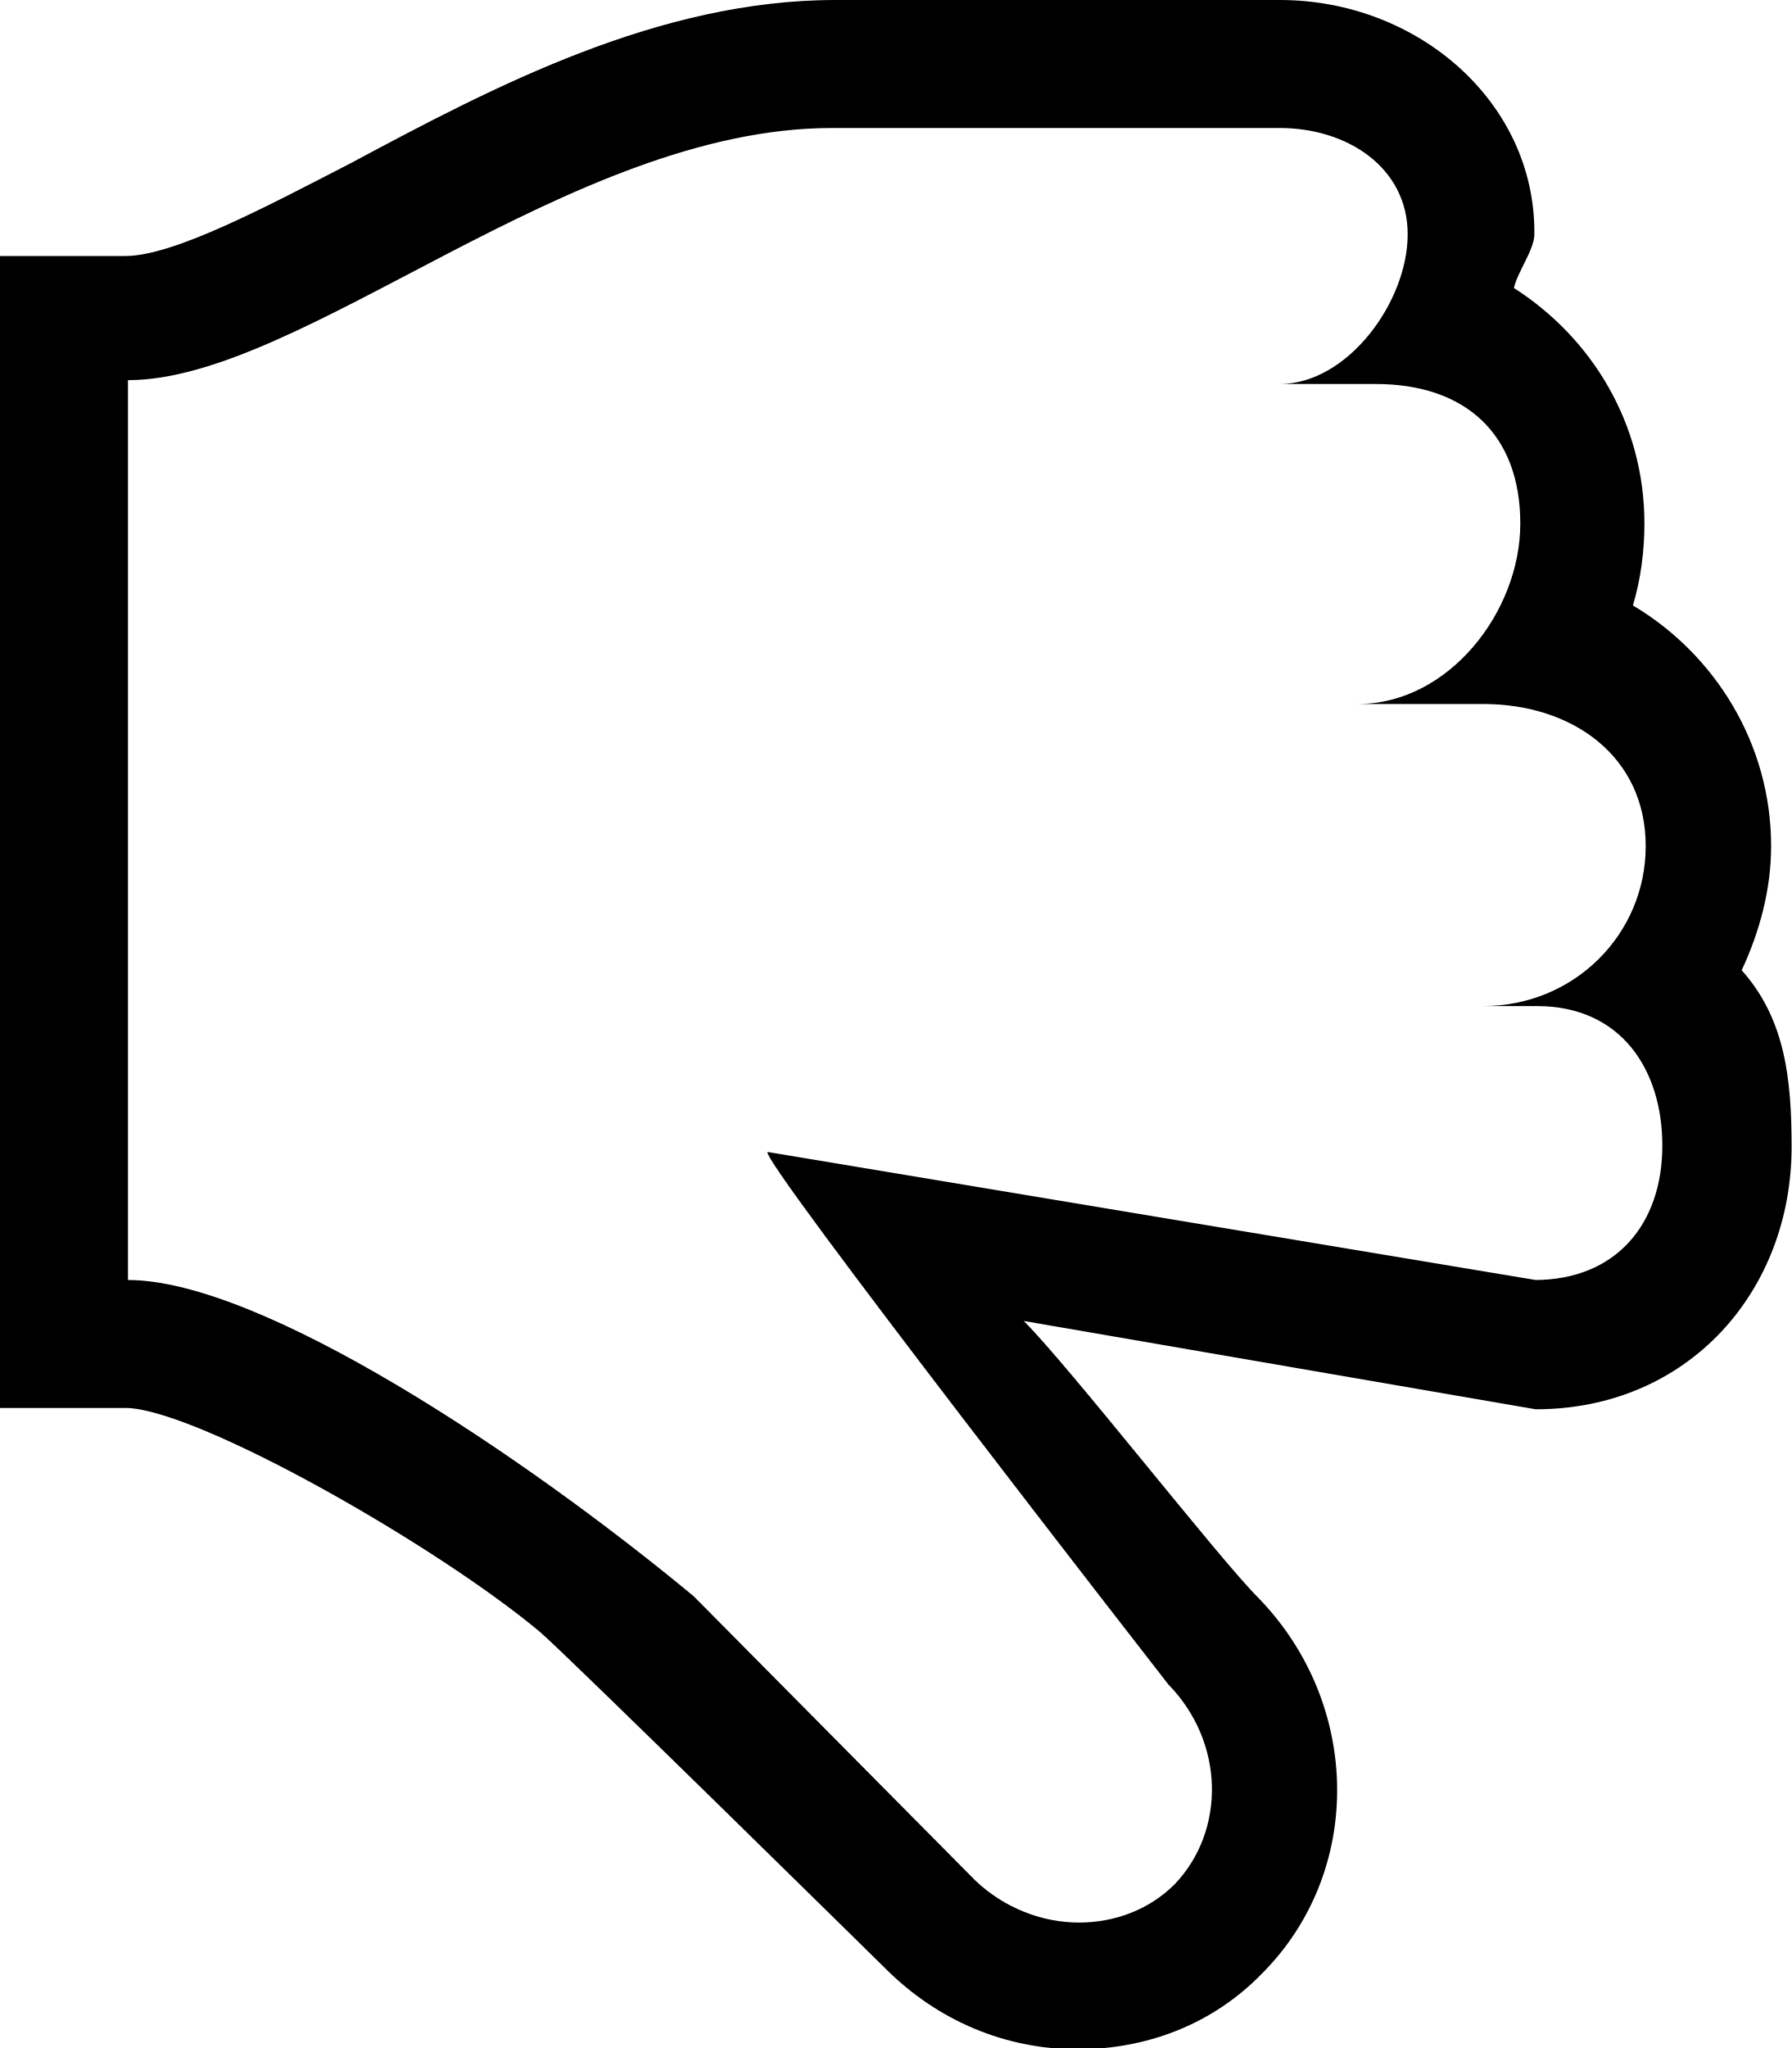
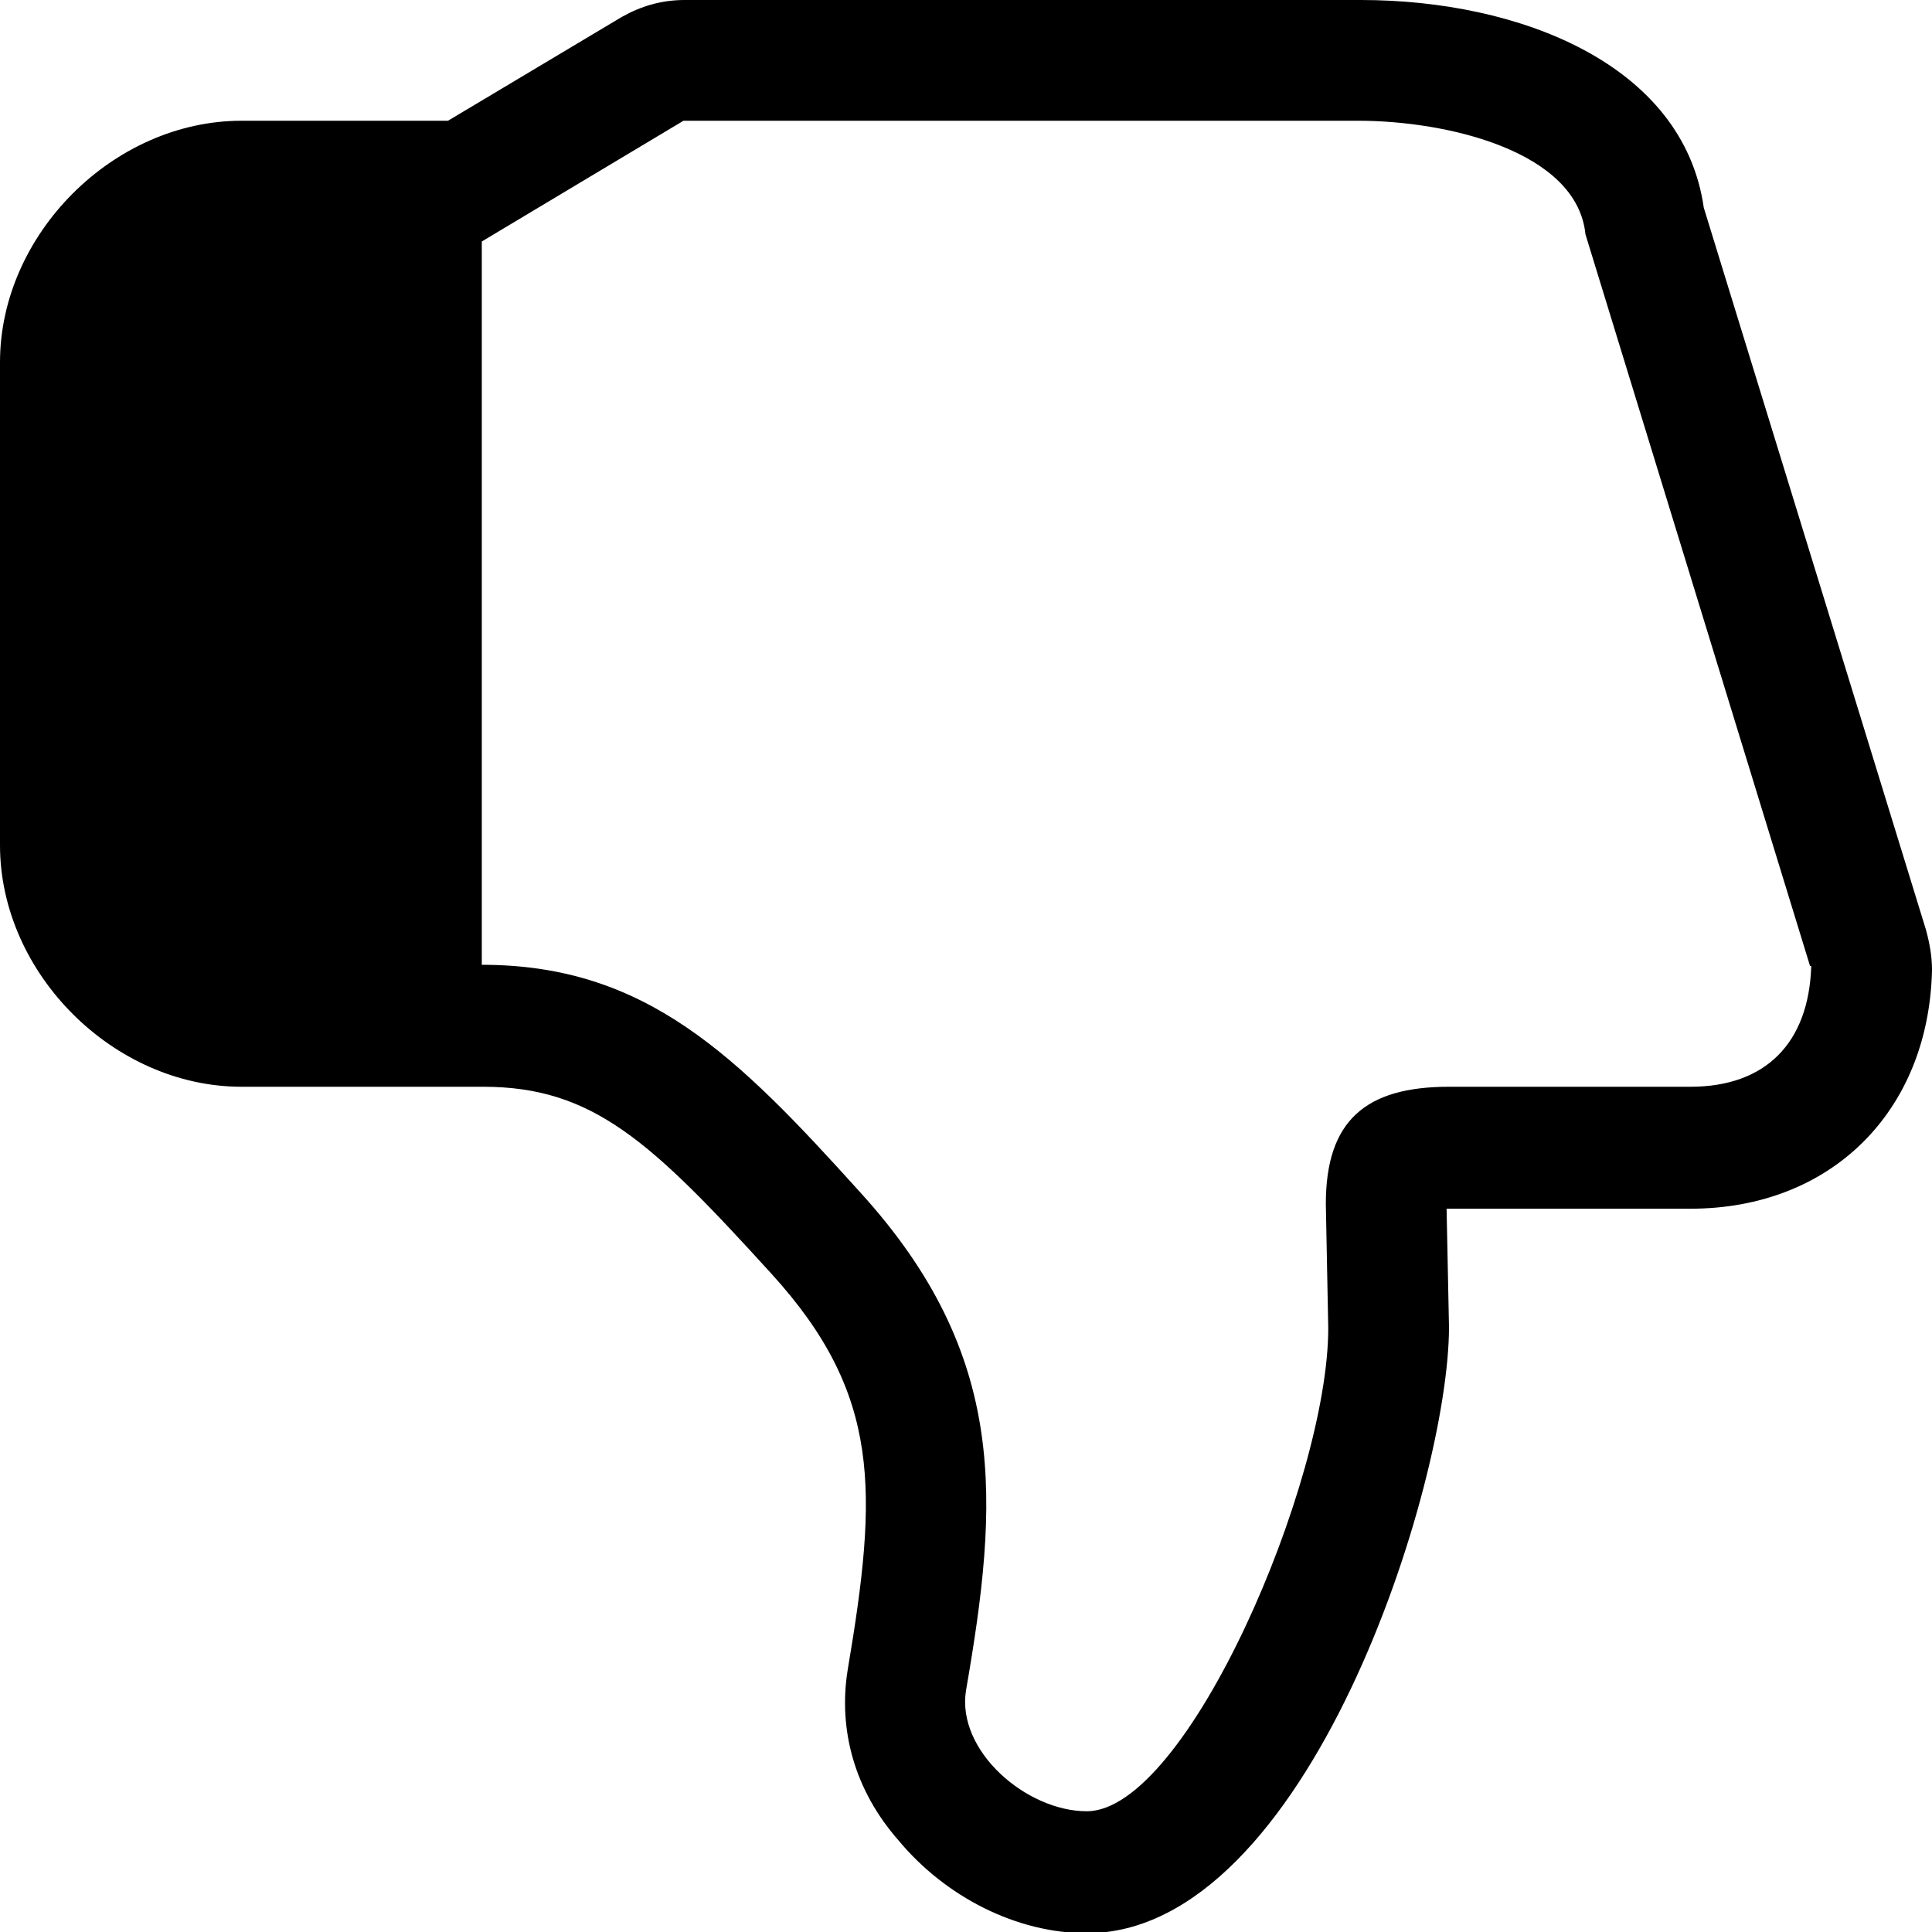
- <svg xmlns="http://www.w3.org/2000/svg" height="16" width="14">
-   <path d="M13.61 7.58c0.14-0.3 0.23-0.63 0.23-0.97 0-0.8-0.44-1.5-1.08-1.88 0.06-0.2 0.09-0.42 0.09-0.64 0-0.78-0.41-1.45-1.02-1.84 0.03-0.13 0.16-0.3 0.16-0.42C12 0.8 11.08 0 10 0c0 0-3.31 0-3.47 0-1.38 0-2.66 0.67-3.78 1.27-0.66 0.34-1.39 0.73-1.77 0.73H0v9h1c0.58 0.03 2.42 1.08 3.22 1.75 0.19 0.16 2.7 2.63 2.7 2.63 0.41 0.41 0.94 0.63 1.5 0.63 0.55 0 1.06-0.2 1.44-0.59 0.8-0.8 0.78-2.11-0.03-2.94-0.31-0.31-1.47-1.8-1.83-2.16l4 0.69c1.19 0 2-0.92 2-2.05 0-0.53-0.05-1-0.39-1.38zM12 10l-6-1c-0.11 0 3.13 4.16 3.13 4.16 0.44 0.45 0.45 1.14 0.05 1.56-0.2 0.2-0.47 0.3-0.75 0.3s-0.58-0.11-0.81-0.33L5.42 12.47c-1.34-1.11-3.38-2.47-4.42-2.47V2.97c1.36 0 3.45-1.97 5.5-1.97h3.5c0.53 0 1 0.31 1 0.83 0 0.53-0.47 1.17-1 1.17h0.75c0.7 0 1.13 0.39 1.13 1.09 0 0.69-0.56 1.41-1.27 1.41h0.98c0.7 0 1.27 0.41 1.27 1.11 0 0.69-0.56 1.25-1.27 1.25h0.42c0.66 0 0.98 0.5 0.98 1.09 0 0.61-0.36 1.05-1 1.05z" />
+ <svg xmlns="http://www.w3.org/2000/svg" height="16" width="16">
+   <path d="M16 8.03c0-0.11-0.02-0.22-0.05-0.33L14.11 1.72C13.94 0.53 12.58 0 11.27 0H5.67c-0.19 0-0.36 0.05-0.52 0.14l-1.44 0.86H2C0.94 1 0 1.94 0 3v4c0 1.06 0.94 2 2 2h2c0.91 0 1.39 0.45 2.39 1.55 0.91 1 0.88 1.8 0.63 3.28-0.08 0.5 0.06 1 0.42 1.41 0.39 0.47 0.98 0.77 1.56 0.77 1.83 0 3-3.72 3-5.02l-0.02-0.98c0.02 0 0.02 0 0.02 0h2c1.16 0 1.97-0.8 2-1.97z m-1-0.03c-0.02 0.64-0.38 1-1 1H12c-0.69 0-1.02 0.28-1.02 0.97l0.02 1.03c0 1.27-1.17 4-2 4-0.5 0-1.08-0.5-1-1 0.27-1.56 0.36-2.77-0.88-4.13-1.02-1.13-1.77-1.88-3.13-1.88V2l1.67-1h5.59c0.73 0 1.81 0.25 1.88 0.94l1.86 6.06z" />
</svg>
